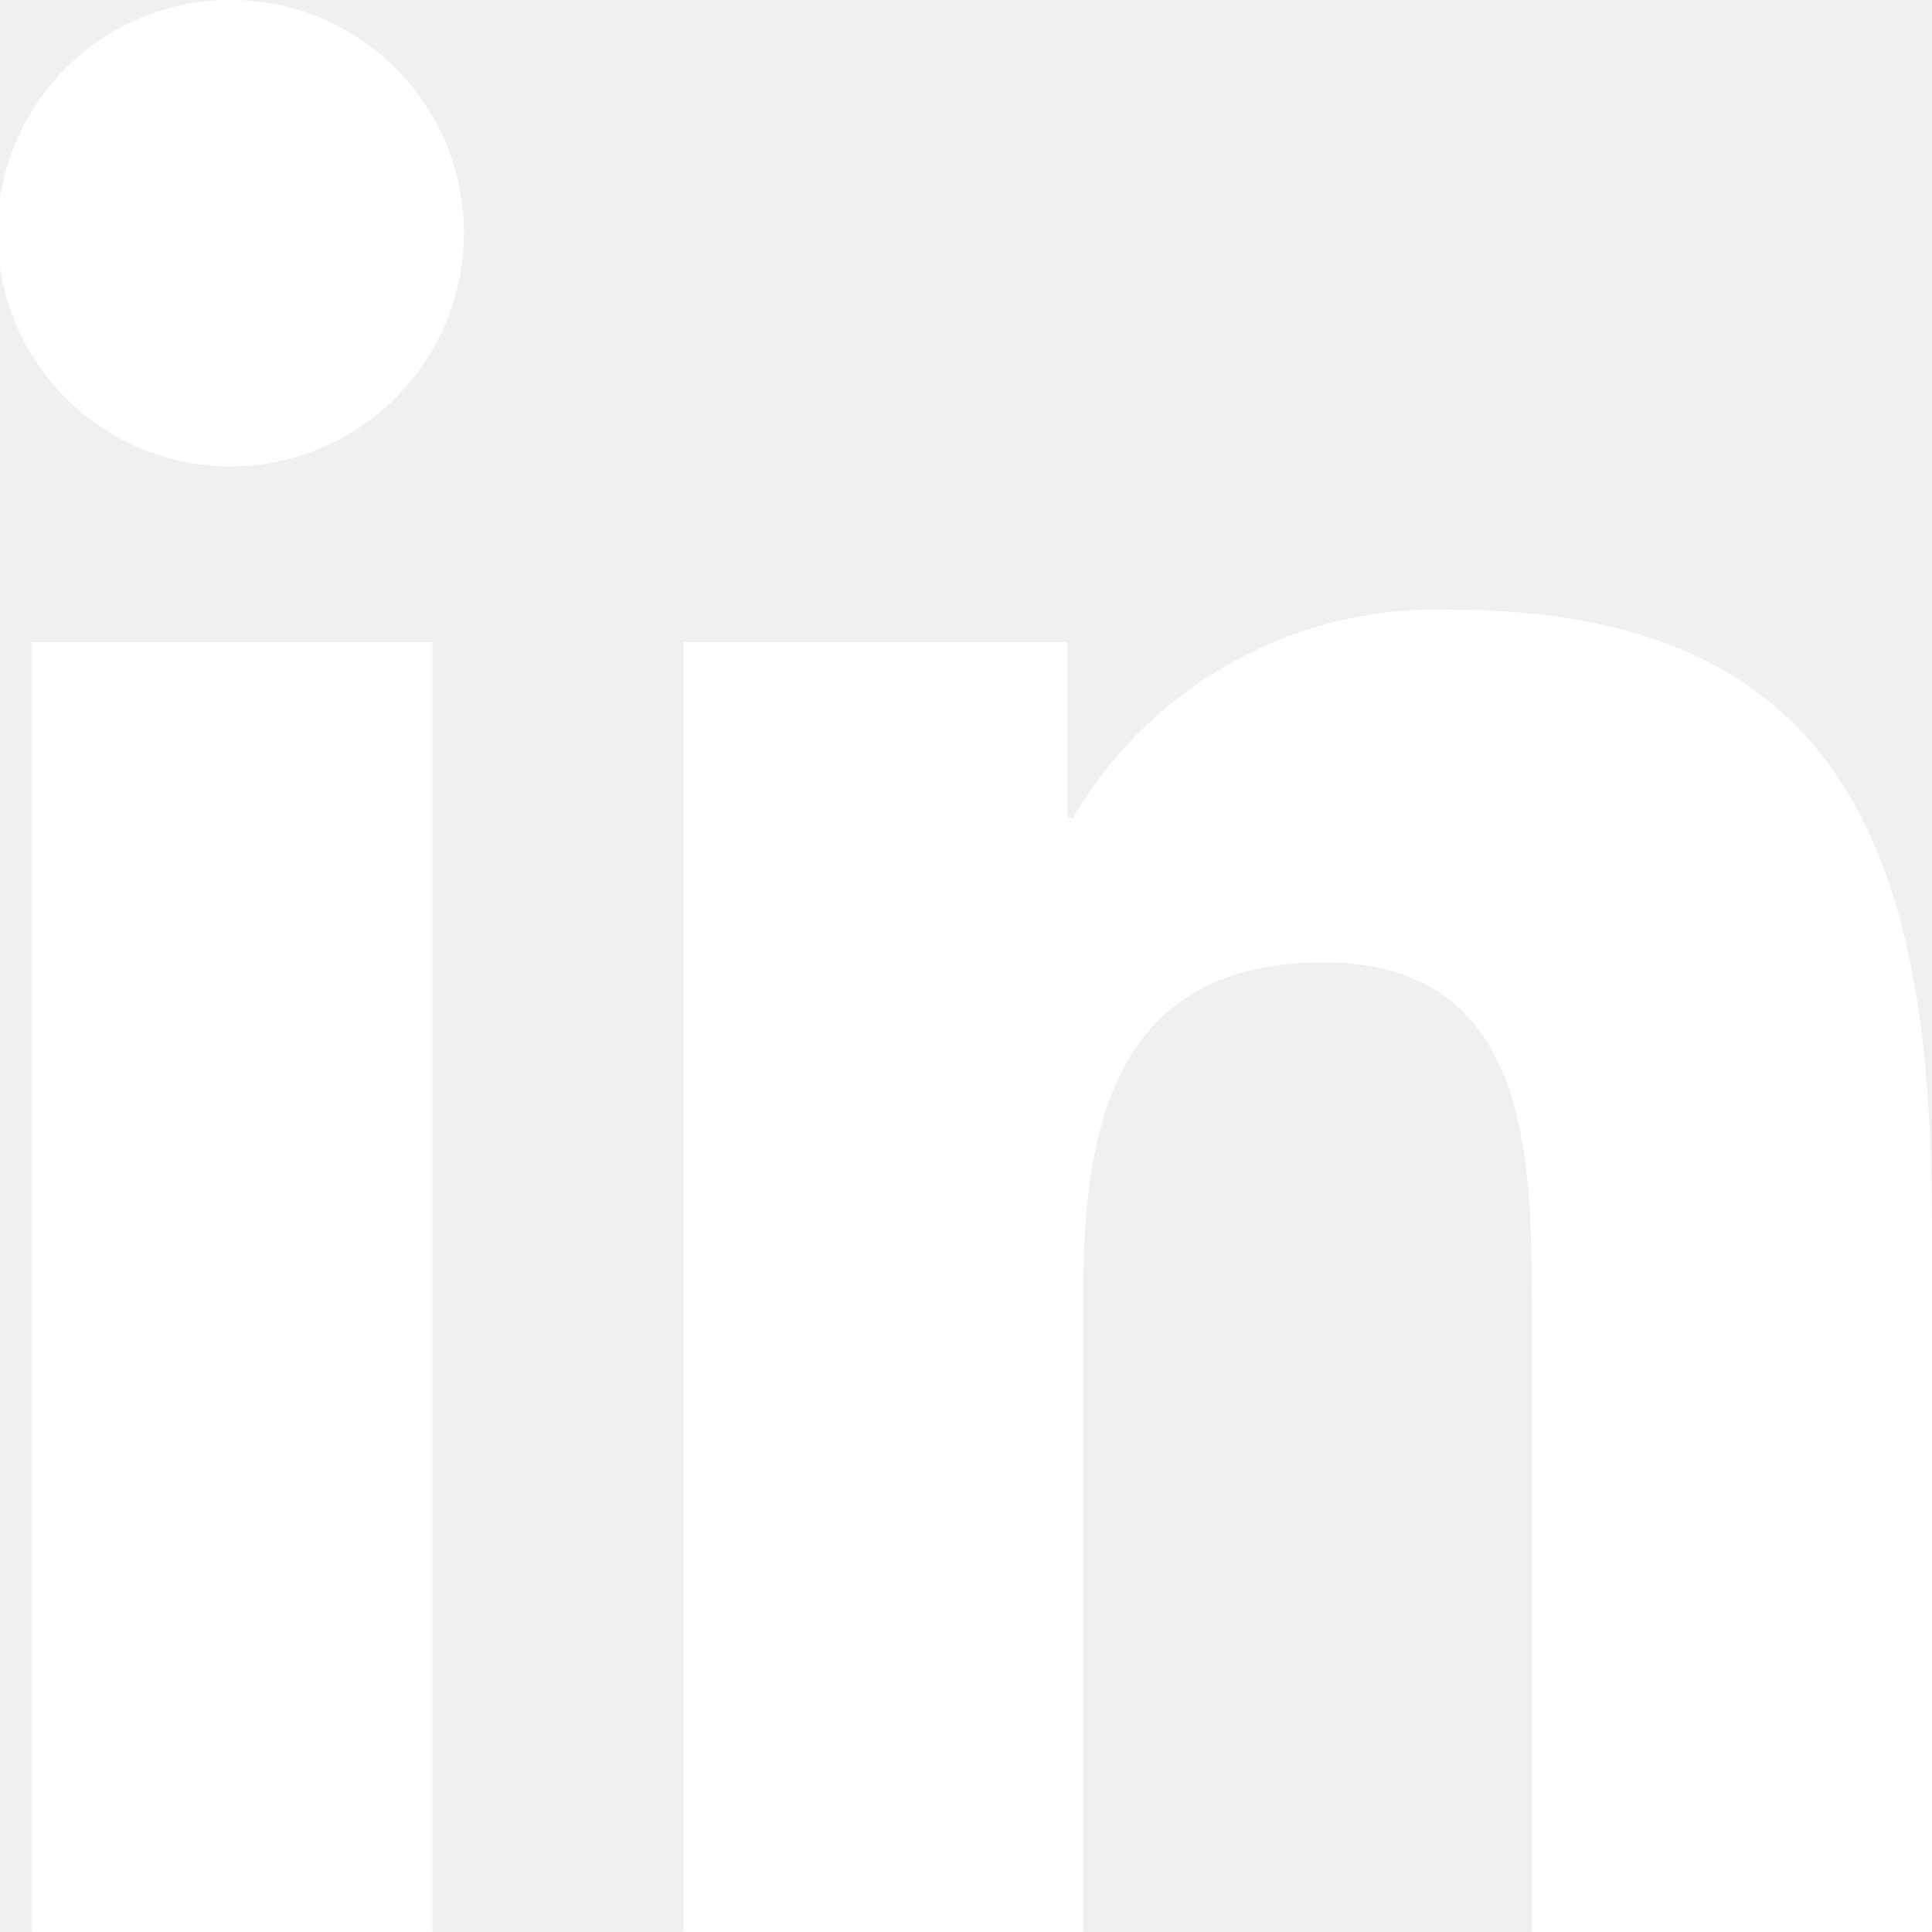
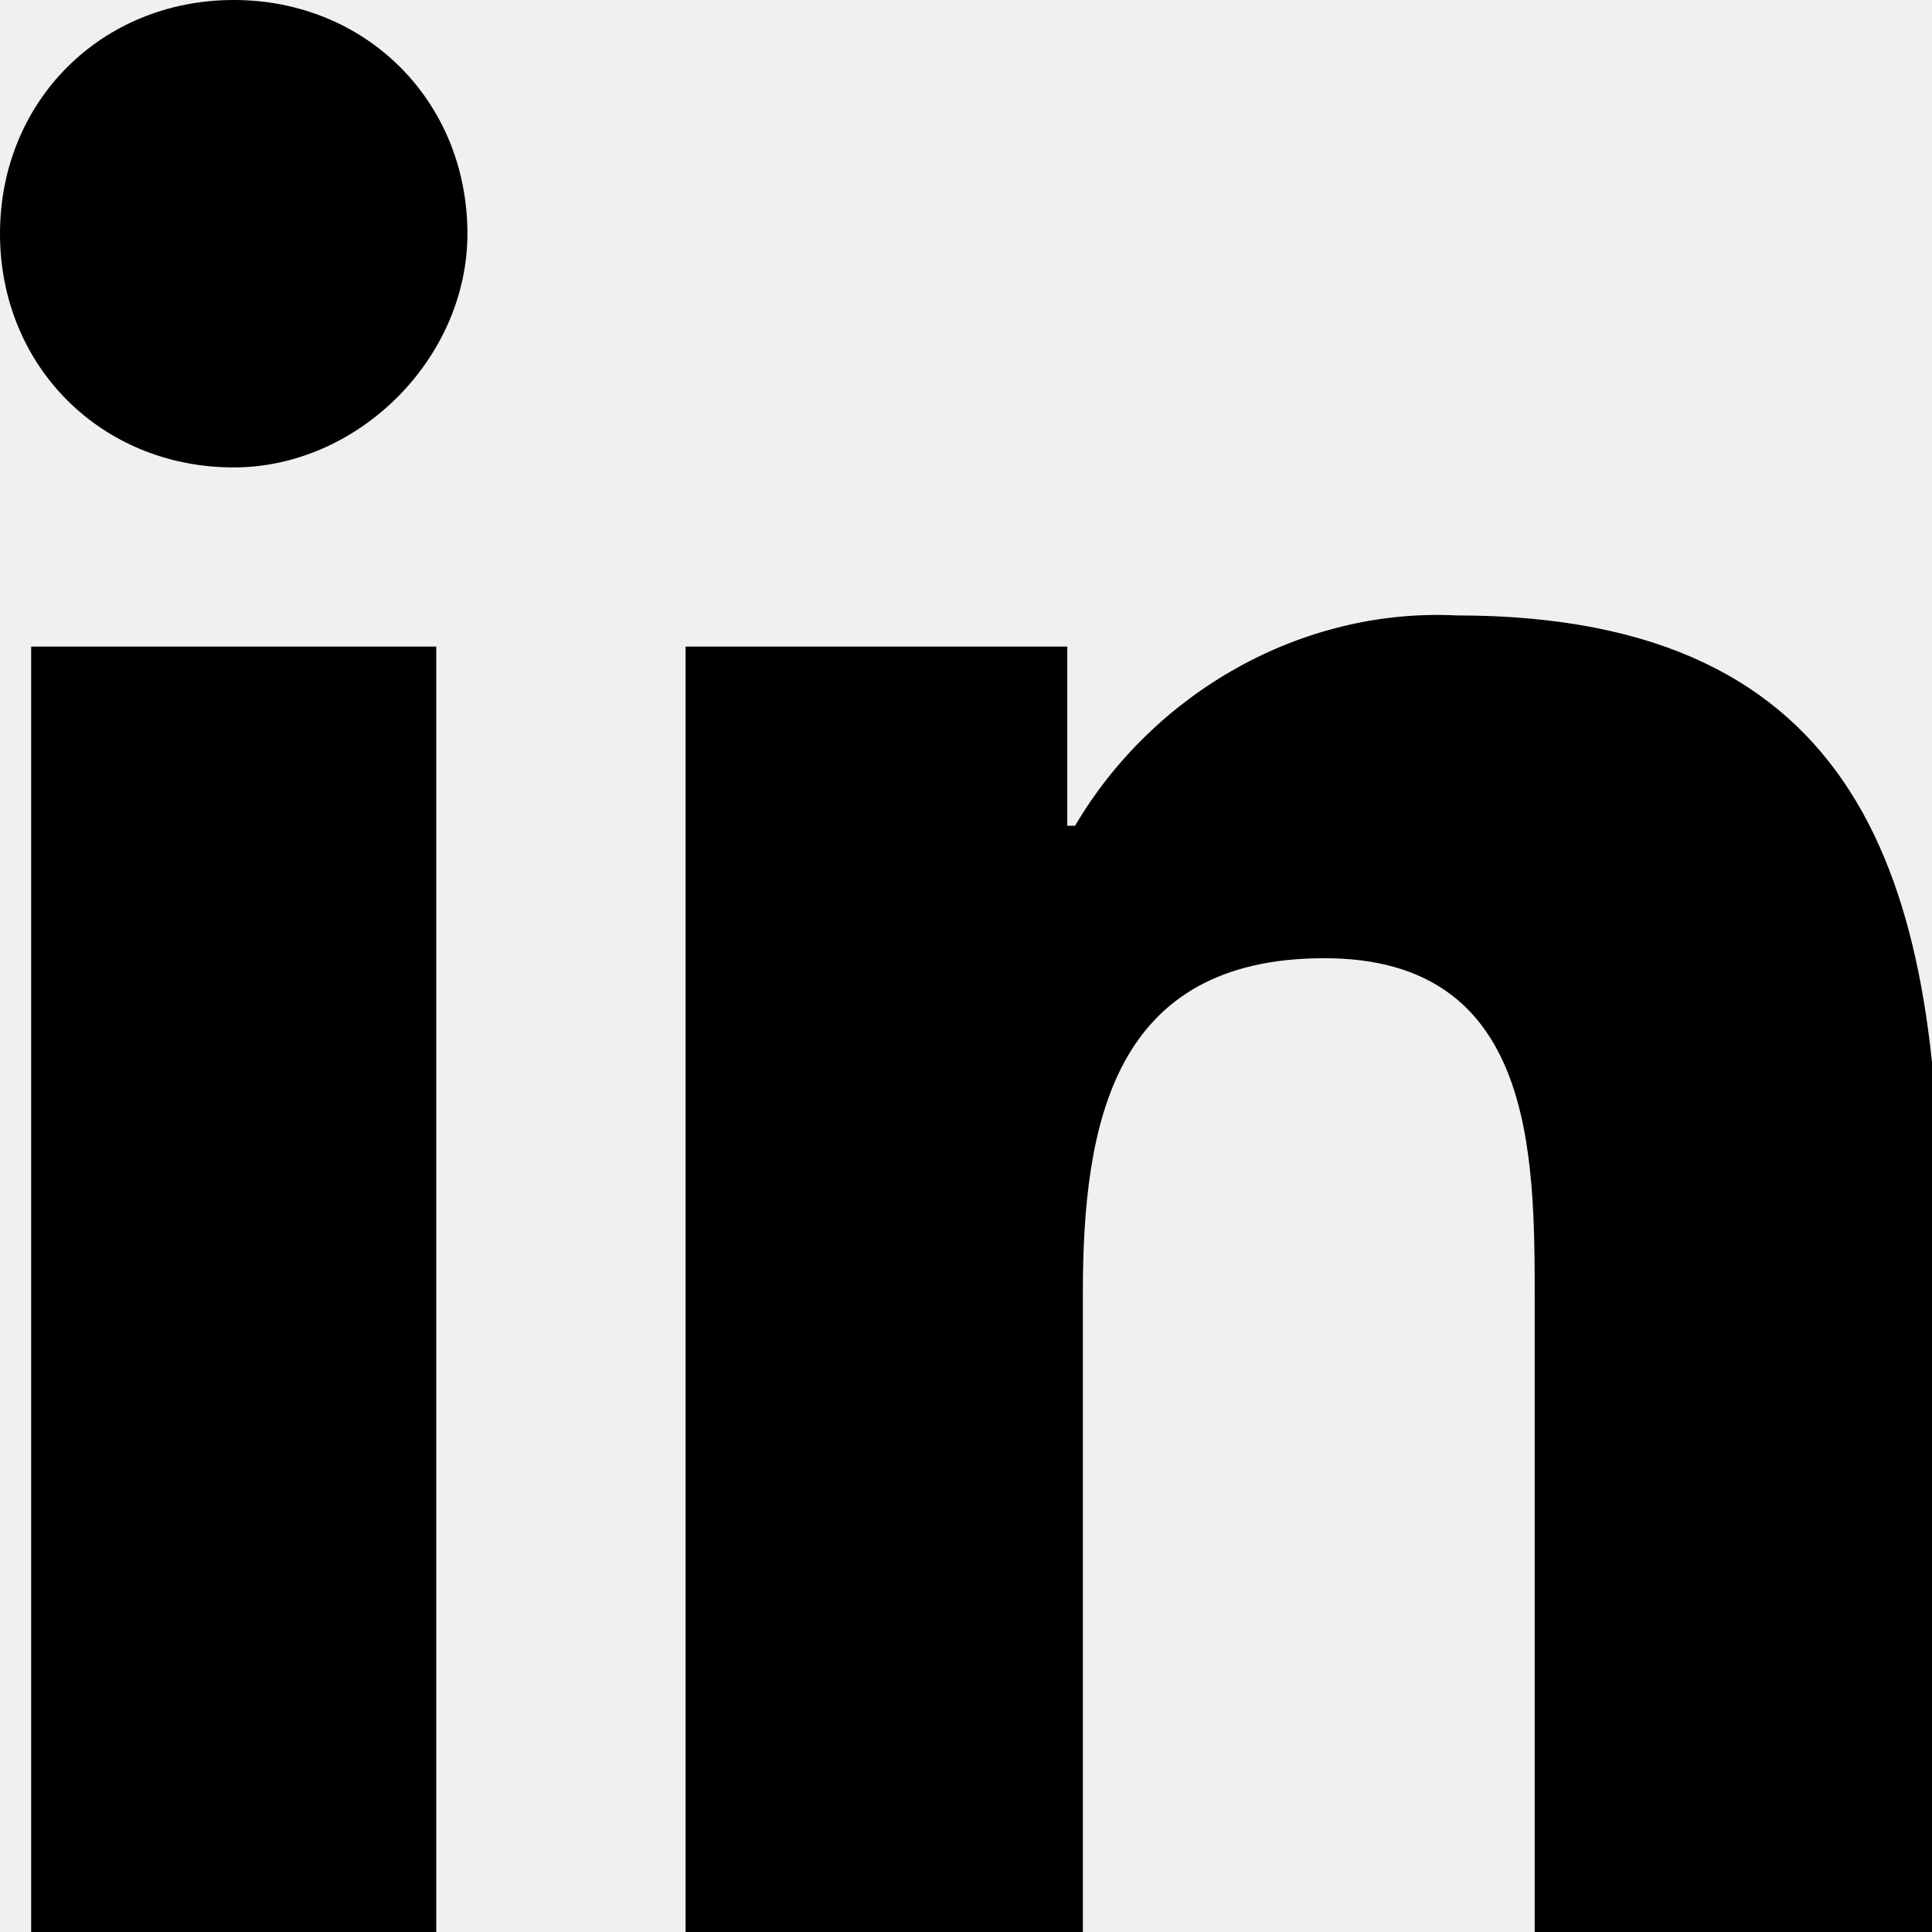
- <svg xmlns="http://www.w3.org/2000/svg" width="24.848" height="24.847" viewBox="0 0 24.848 24.847">
-   <path id="Icon_awesome-linkedin-in" data-name="Icon awesome-linkedin-in" d="M5.562,24.848H.41V8.259H5.562ZM2.983,6A3,3,0,1,1,5.967,2.984,3.009,3.009,0,0,1,2.983,6ZM24.842,24.848H19.7V16.772c0-1.925-.039-4.393-2.678-4.393-2.678,0-3.089,2.091-3.089,4.254v8.214H8.789V8.259h4.941v2.263H13.8a5.413,5.413,0,0,1,4.874-2.679c5.214,0,6.172,3.433,6.172,7.892v9.113Z" transform="translate(0 -0.001)" fill="#fff" />
+ <svg xmlns="http://www.w3.org/2000/svg" version="1.1" id="Calque_1" x="0px" y="0px" width="24.8px" height="24.8px" viewBox="0 0 24.8 24.8" style="enable-background:new 0 0 24.8 24.8;" xml:space="preserve">
+   <path id="Icon_awesome-linkedin-in" d="M5.6,24.8H0.4V8.3h5.2V24.8z M3,6C1.3,6,0,4.7,0,3s1.3-3,3-3c1.7,0,3,1.3,3,3  C6,4.6,4.6,6,3,6z M24.8,24.8h-5.1v-8.1c0-1.9,0-4.4-2.7-4.4c-2.7,0-3.1,2.1-3.1,4.3v8.2H8.8V8.3h4.9v2.3h0.1c1-1.7,2.9-2.8,4.9-2.7  c5.2,0,6.2,3.4,6.2,7.9L24.8,24.8L24.8,24.8z" />
</svg>
